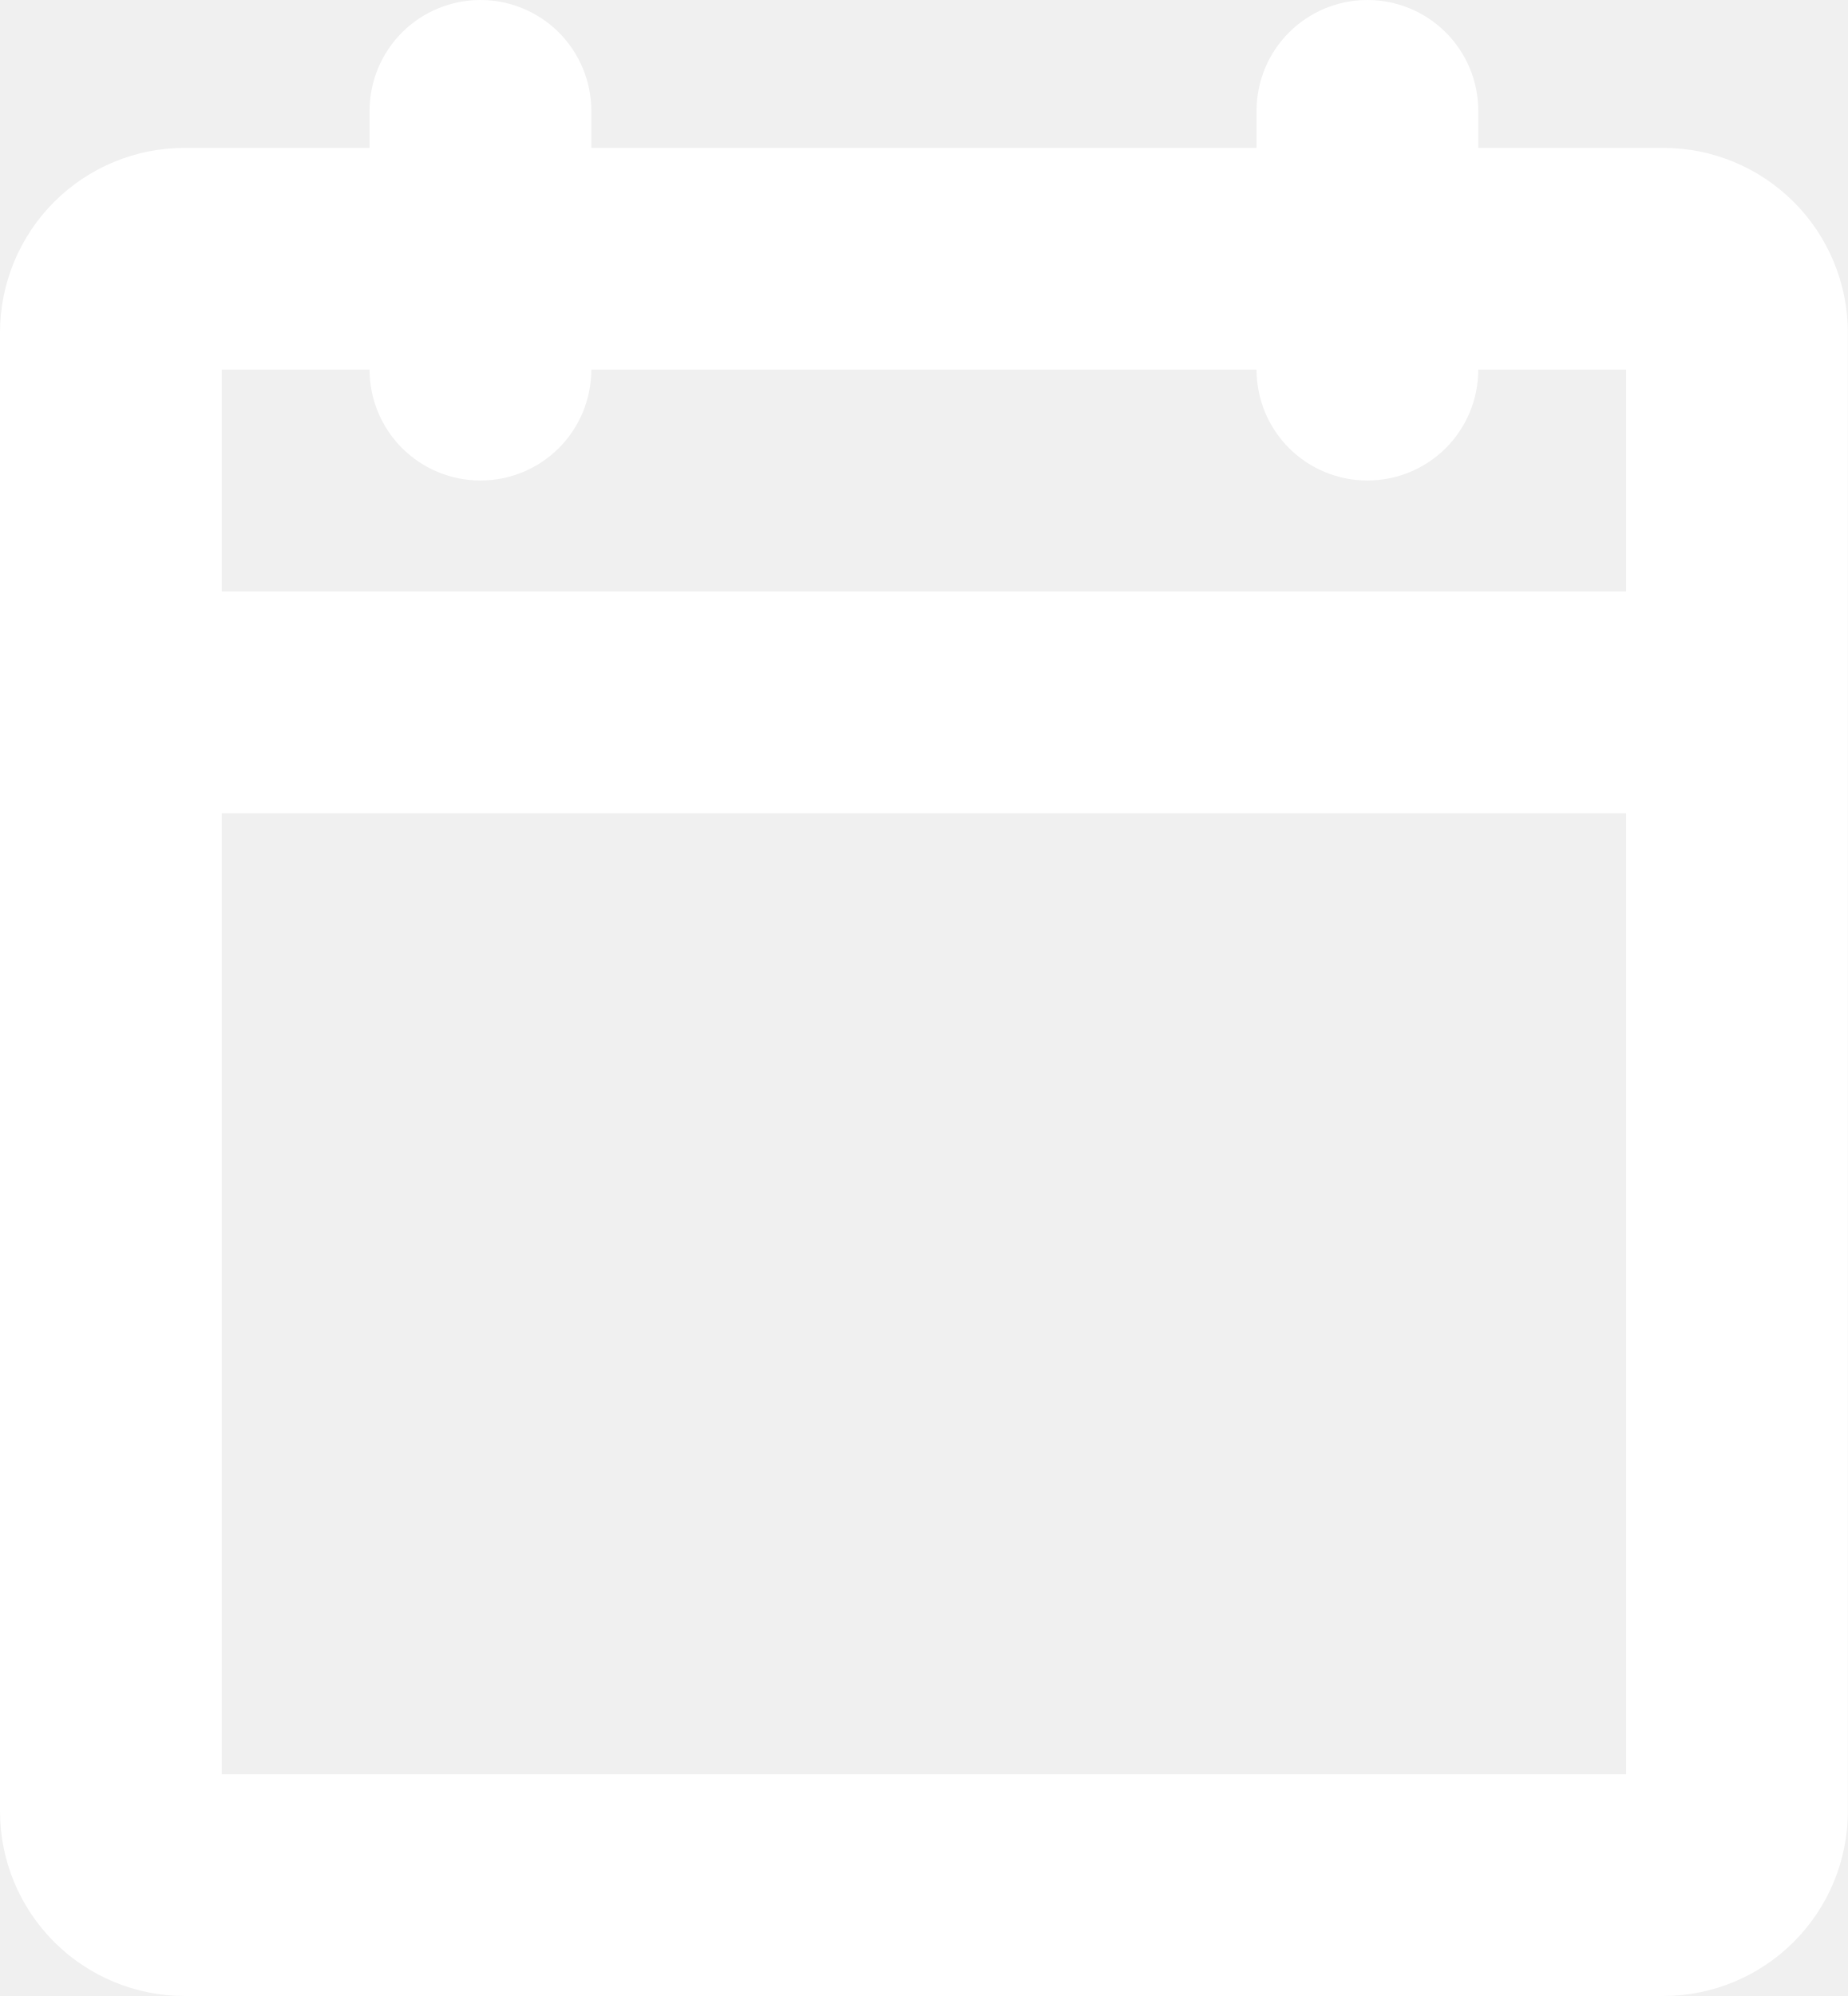
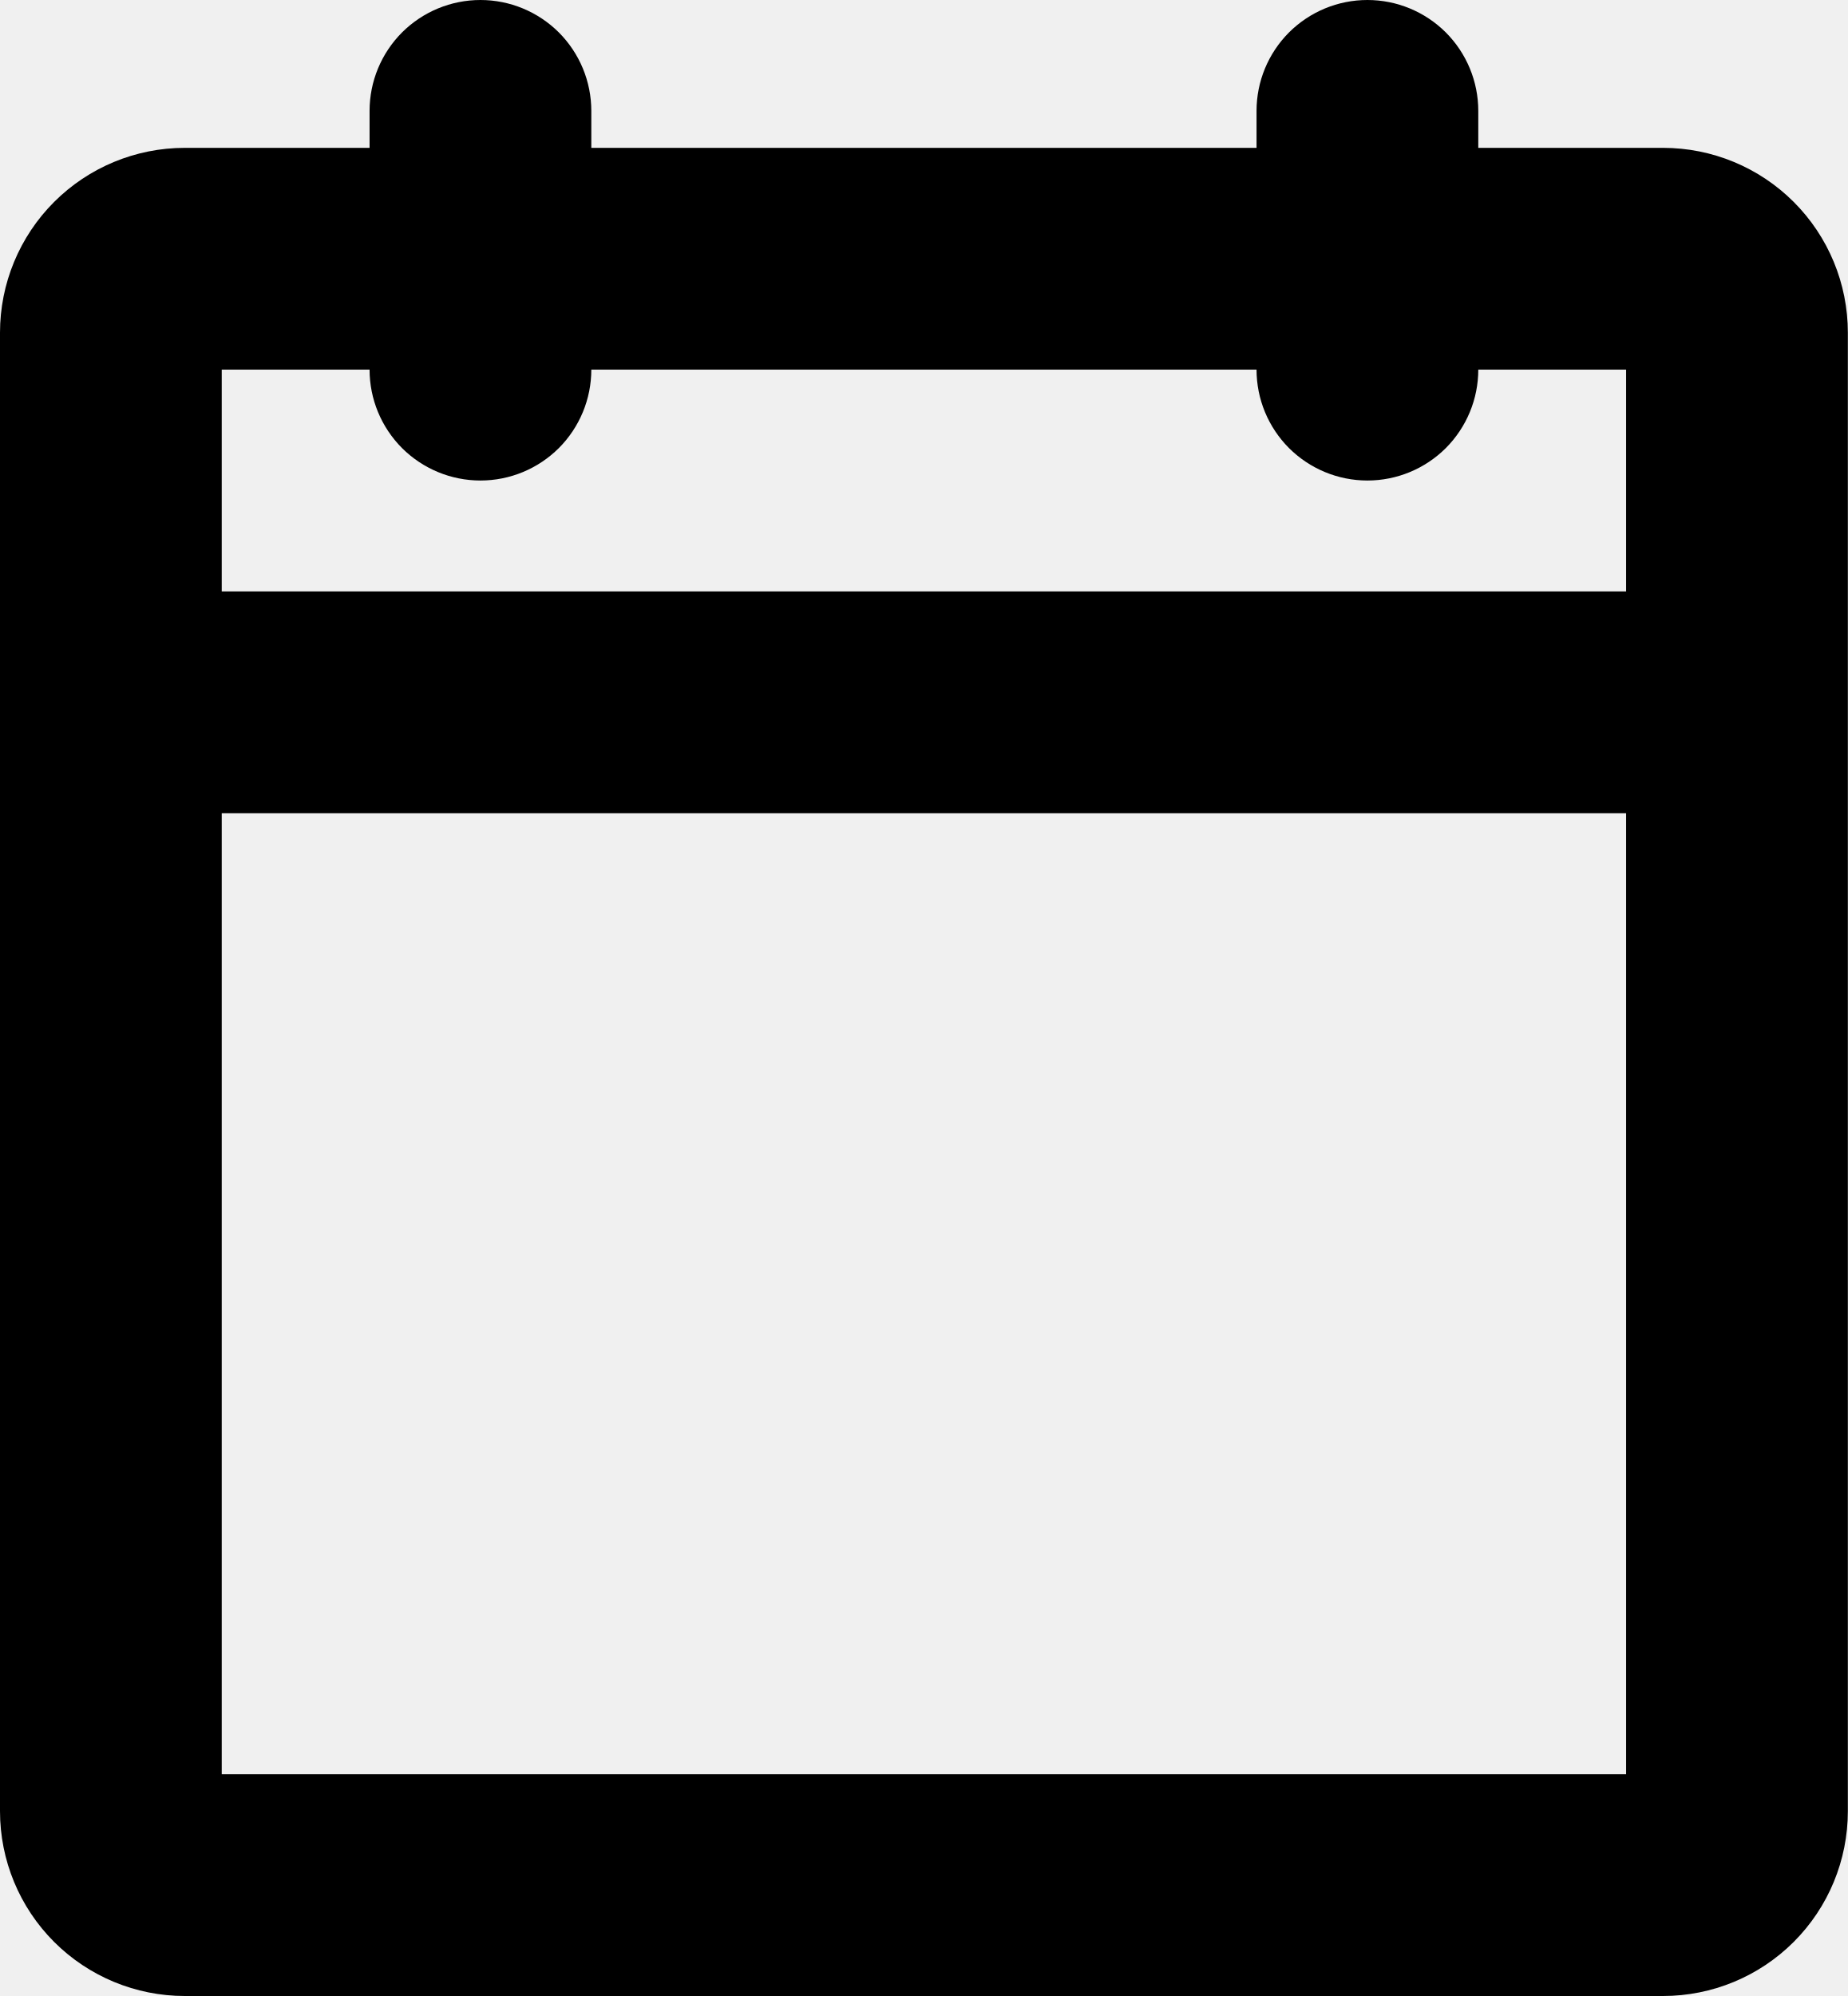
- <svg xmlns="http://www.w3.org/2000/svg" width="25" height="27" viewBox="0 0 25 27" fill="none">
-   <path d="M22.5 2H20V1.5C20 1.102 19.842 0.721 19.561 0.439C19.279 0.158 18.898 0 18.5 0C18.102 0 17.721 0.158 17.439 0.439C17.158 0.721 17 1.102 17 1.5V2H8V1.5C8 1.102 7.842 0.721 7.561 0.439C7.279 0.158 6.898 0 6.5 0C6.102 0 5.721 0.158 5.439 0.439C5.158 0.721 5 1.102 5 1.5V2H2.5C1.837 2 1.201 2.263 0.732 2.732C0.263 3.201 0 3.837 0 4.5V24.5C0 25.163 0.263 25.799 0.732 26.268C1.201 26.737 1.837 27 2.5 27H22.5C23.163 27 23.799 26.737 24.268 26.268C24.737 25.799 25 25.163 25 24.5V4.5C25 3.837 24.737 3.201 24.268 2.732C23.799 2.263 23.163 2 22.5 2ZM5 5C5 5.398 5.158 5.779 5.439 6.061C5.721 6.342 6.102 6.5 6.5 6.5C6.898 6.5 7.279 6.342 7.561 6.061C7.842 5.779 8 5.398 8 5H17C17 5.398 17.158 5.779 17.439 6.061C17.721 6.342 18.102 6.5 18.5 6.5C18.898 6.5 19.279 6.342 19.561 6.061C19.842 5.779 20 5.398 20 5H22V8H3V5H5ZM3 24V11H22V24H3Z" fill="white" />
+ <svg xmlns="http://www.w3.org/2000/svg" width="25" height="27" viewBox="0 0 25 27">
+   <path d="M22.5 2H20V1.5C20 1.102 19.842 0.721 19.561 0.439C19.279 0.158 18.898 0 18.5 0C18.102 0 17.721 0.158 17.439 0.439C17.158 0.721 17 1.102 17 1.5V2H8V1.5C8 1.102 7.842 0.721 7.561 0.439C7.279 0.158 6.898 0 6.5 0C6.102 0 5.721 0.158 5.439 0.439C5.158 0.721 5 1.102 5 1.5V2H2.5C1.837 2 1.201 2.263 0.732 2.732C0.263 3.201 0 3.837 0 4.5V24.5C0 25.163 0.263 25.799 0.732 26.268C1.201 26.737 1.837 27 2.5 27H22.5C23.163 27 23.799 26.737 24.268 26.268C24.737 25.799 25 25.163 25 24.5V4.5C25 3.837 24.737 3.201 24.268 2.732C23.799 2.263 23.163 2 22.5 2ZM5 5C5 5.398 5.158 5.779 5.439 6.061C5.721 6.342 6.102 6.5 6.5 6.5C6.898 6.5 7.279 6.342 7.561 6.061C7.842 5.779 8 5.398 8 5H17C17 5.398 17.158 5.779 17.439 6.061C17.721 6.342 18.102 6.5 18.5 6.5C18.898 6.5 19.279 6.342 19.561 6.061C19.842 5.779 20 5.398 20 5H22V8H3V5H5ZM3 24V11H22V24H3Z" />
</svg>
